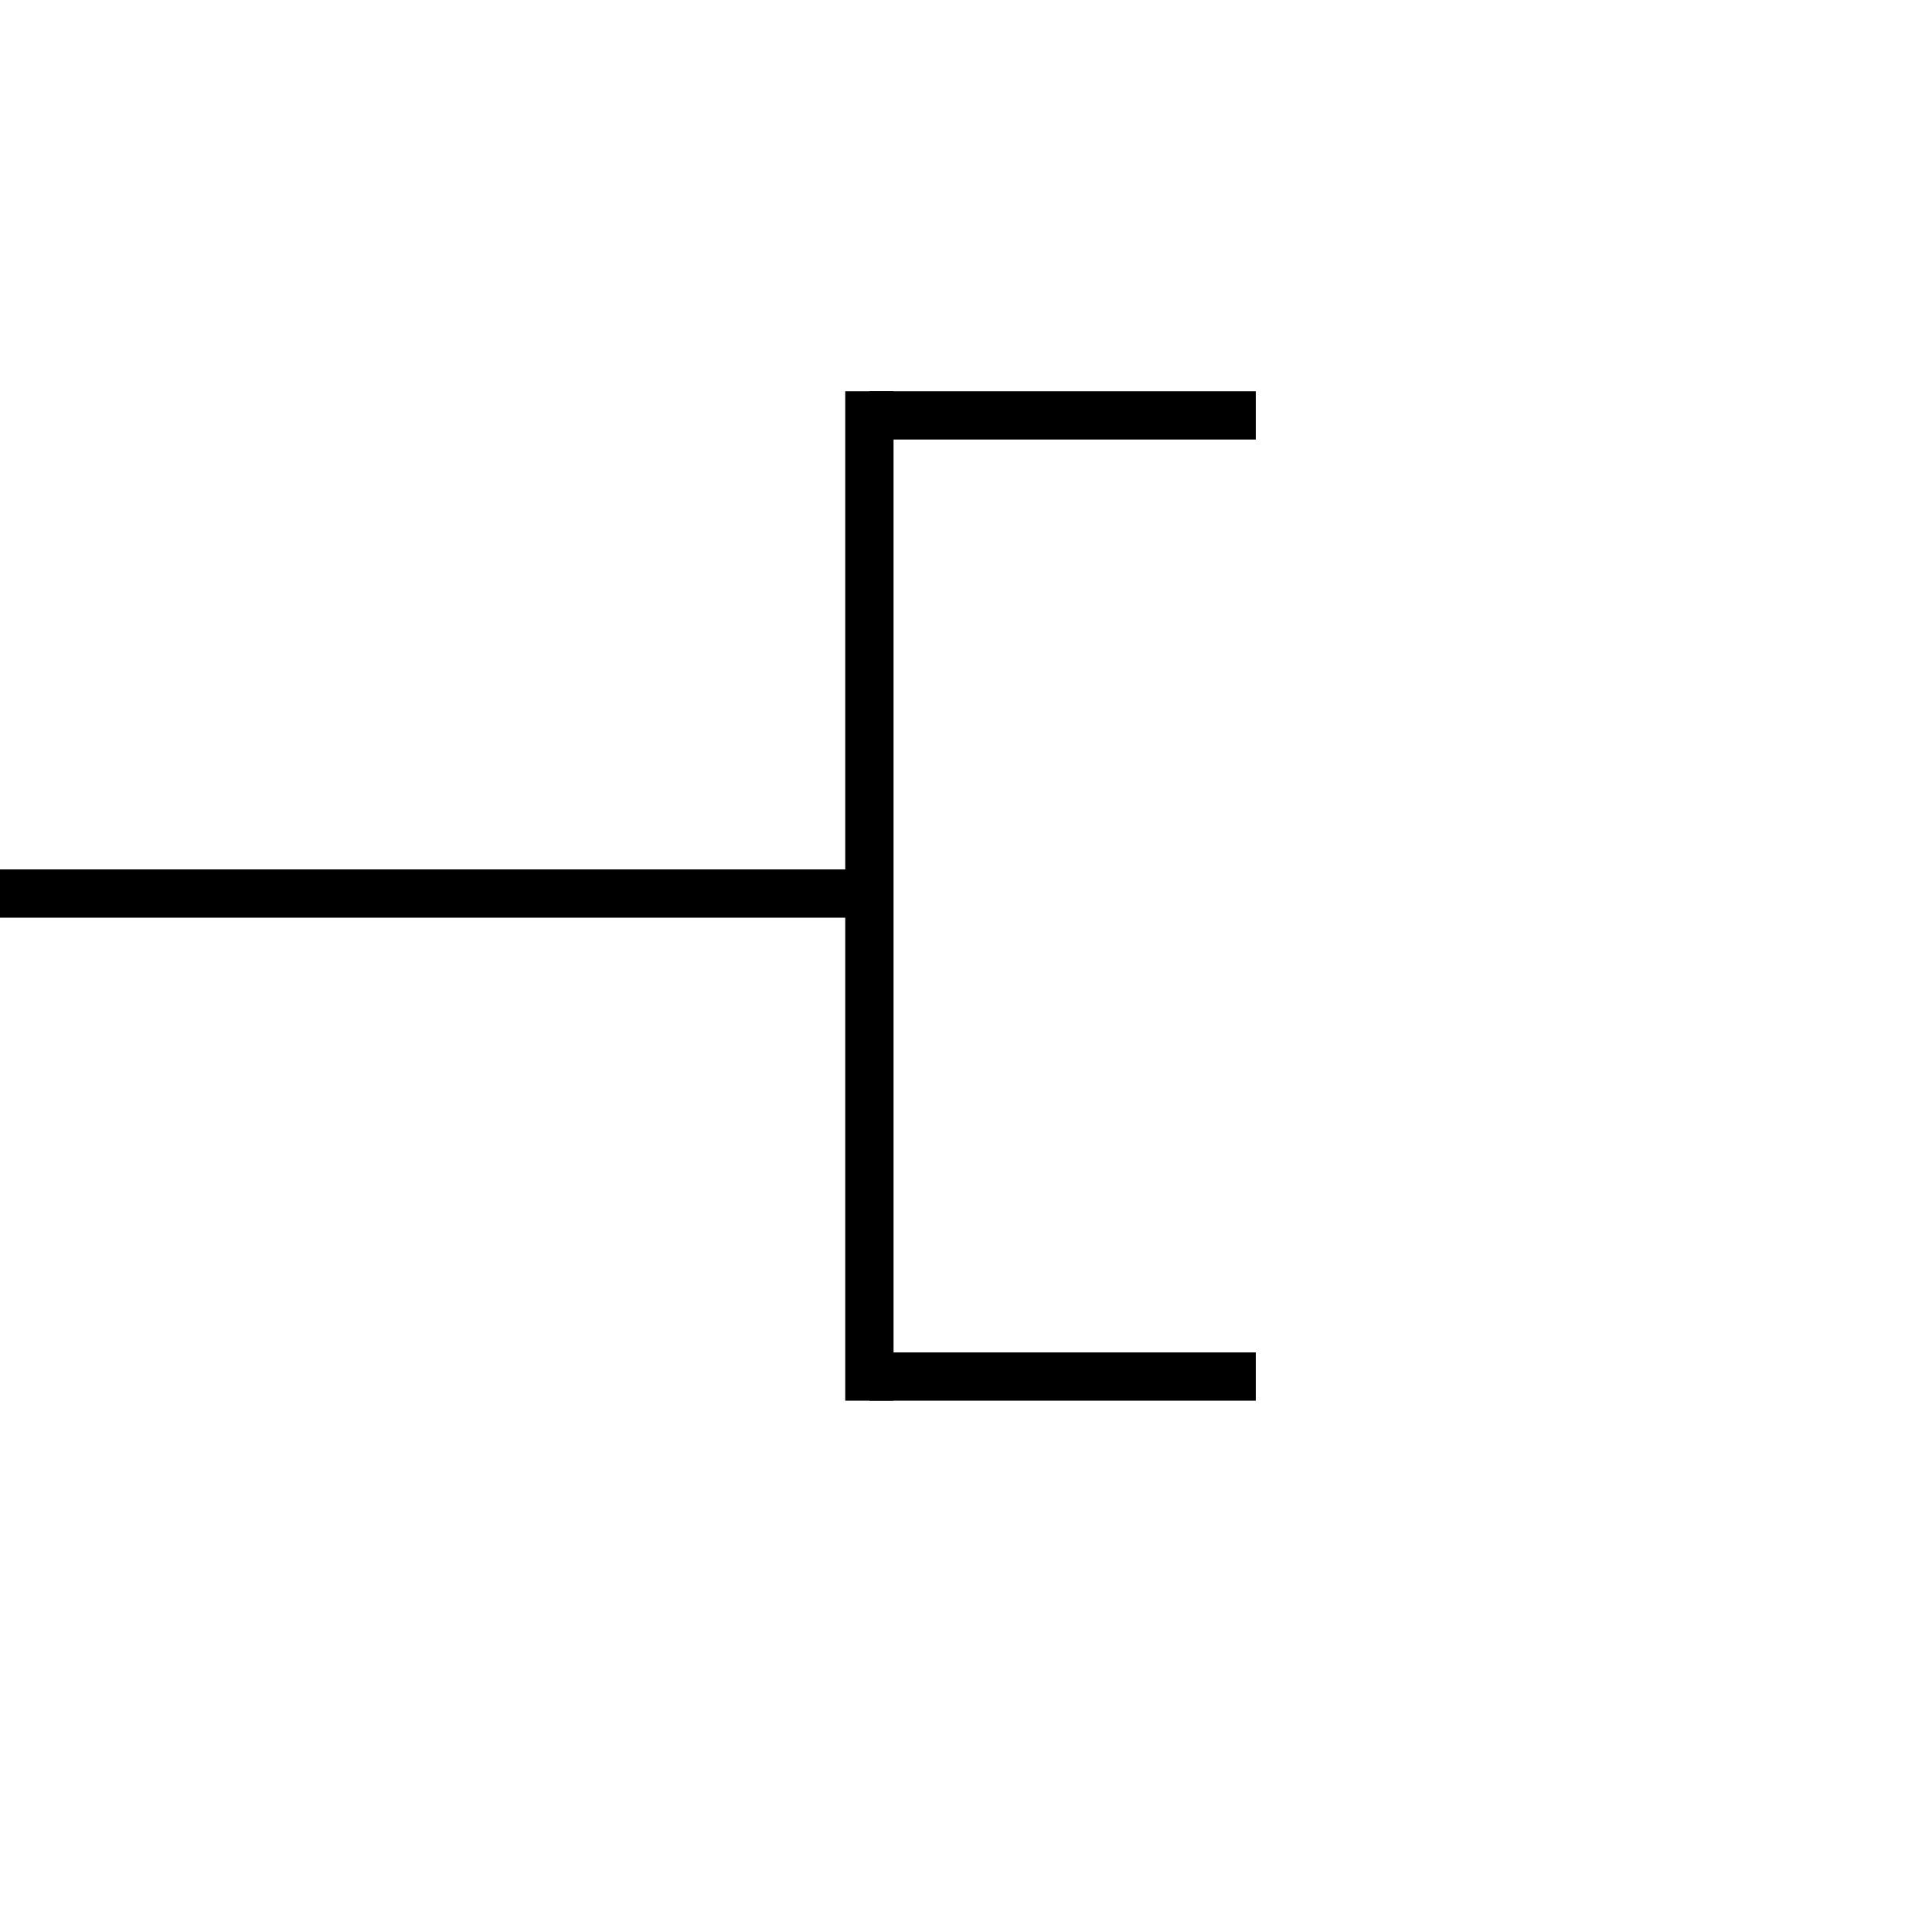
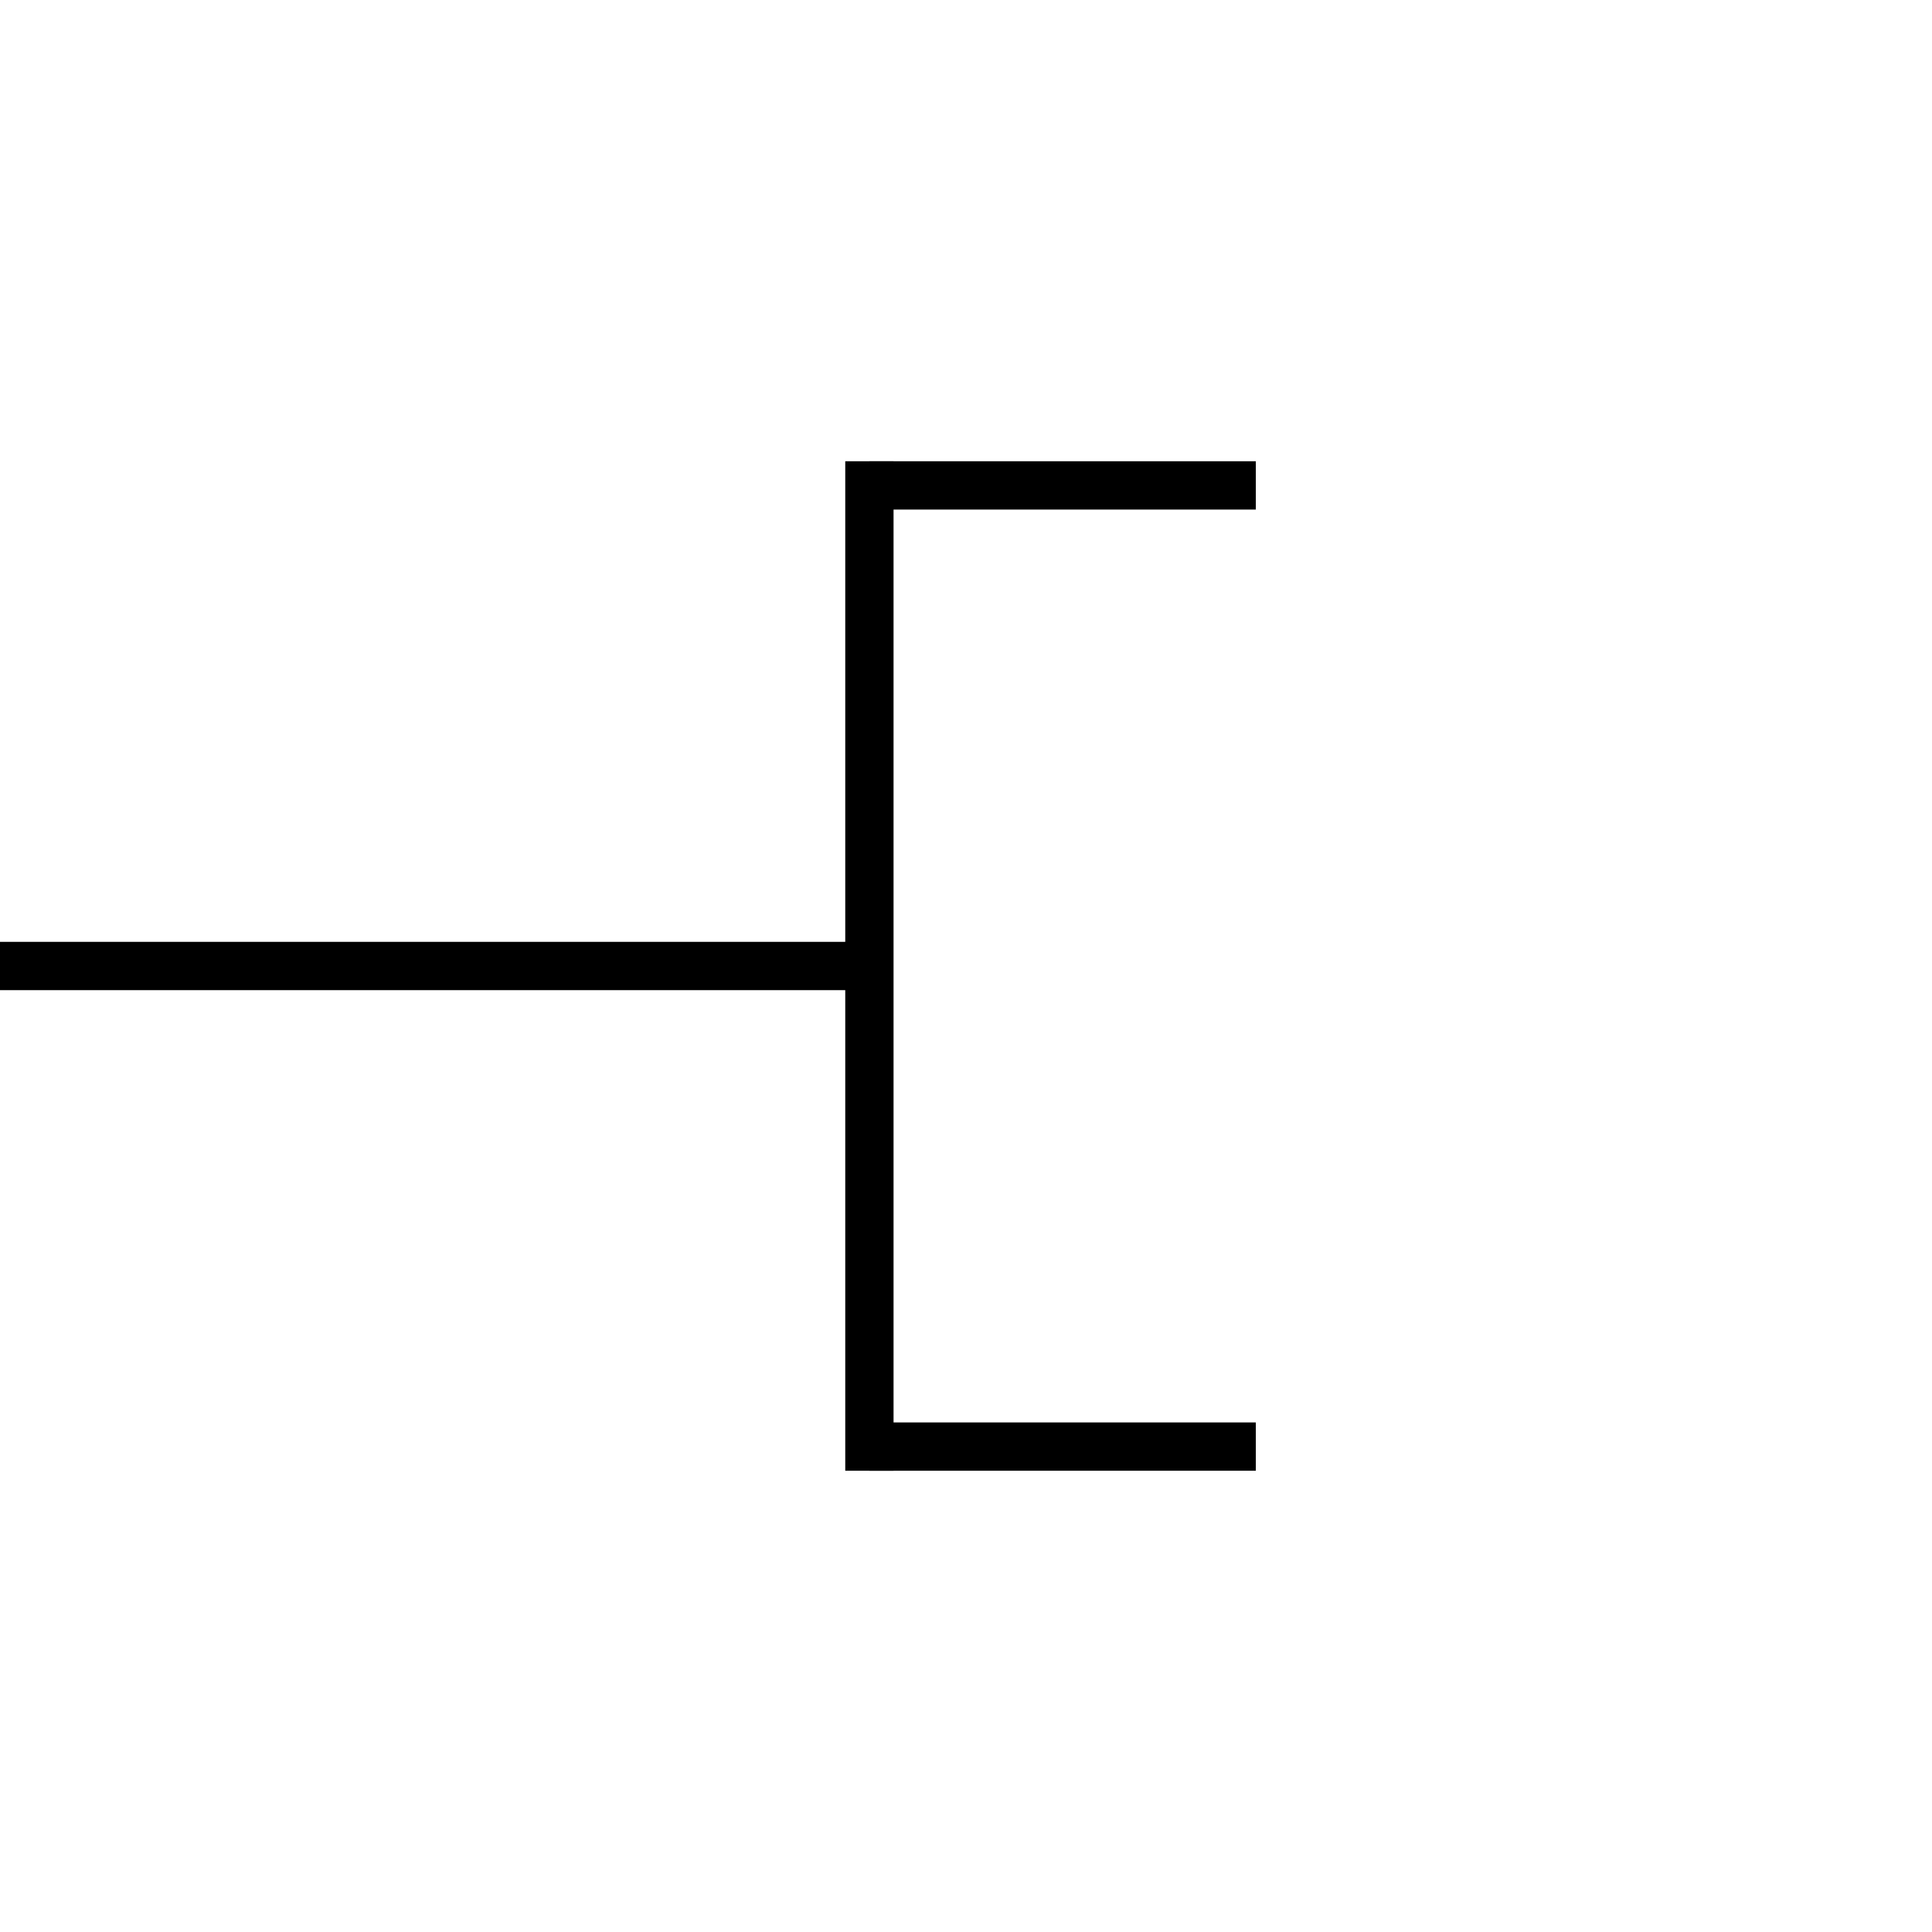
<svg xmlns="http://www.w3.org/2000/svg" version="1.1" id="Layer_1" x="0px" y="0px" viewBox="0 0 40 40" enable-background="new 0 0 40 40" xml:space="preserve">
-   <line fill="none" stroke="#000000" stroke-miterlimit="10" x1="18" y1="18.5" x2="0" y2="18.5" />
-   <line fill="none" stroke="#000000" stroke-miterlimit="10" x1="18" y1="8.6" x2="26" y2="8.6" />
-   <line fill="none" stroke="#000000" stroke-miterlimit="10" x1="18" y1="28.5" x2="26" y2="28.5" />
-   <line fill="none" stroke="#000000" stroke-miterlimit="10" x1="18" y1="8.1" x2="18" y2="29" />
+   <defs id="defs13" />
+   <line stroke-miterlimit="10" x1="18" y1="20" x2="0" y2="20" id="line2" style="fill:none;stroke:#000000;stroke-miterlimit:10" />
+   <line stroke-miterlimit="10" x1="18" y1="10.05" x2="26" y2="10.05" id="line4" style="fill:none;stroke:#000000;stroke-miterlimit:10" />
+   <line stroke-miterlimit="10" x1="18" y1="29.95" x2="26" y2="29.95" id="line6" style="fill:none;stroke:#000000;stroke-miterlimit:10" />
+   <line stroke-miterlimit="10" x1="18" y1="9.55" x2="18" y2="30.45" id="line8" style="fill:none;stroke:#000000;stroke-miterlimit:10" />
</svg>
